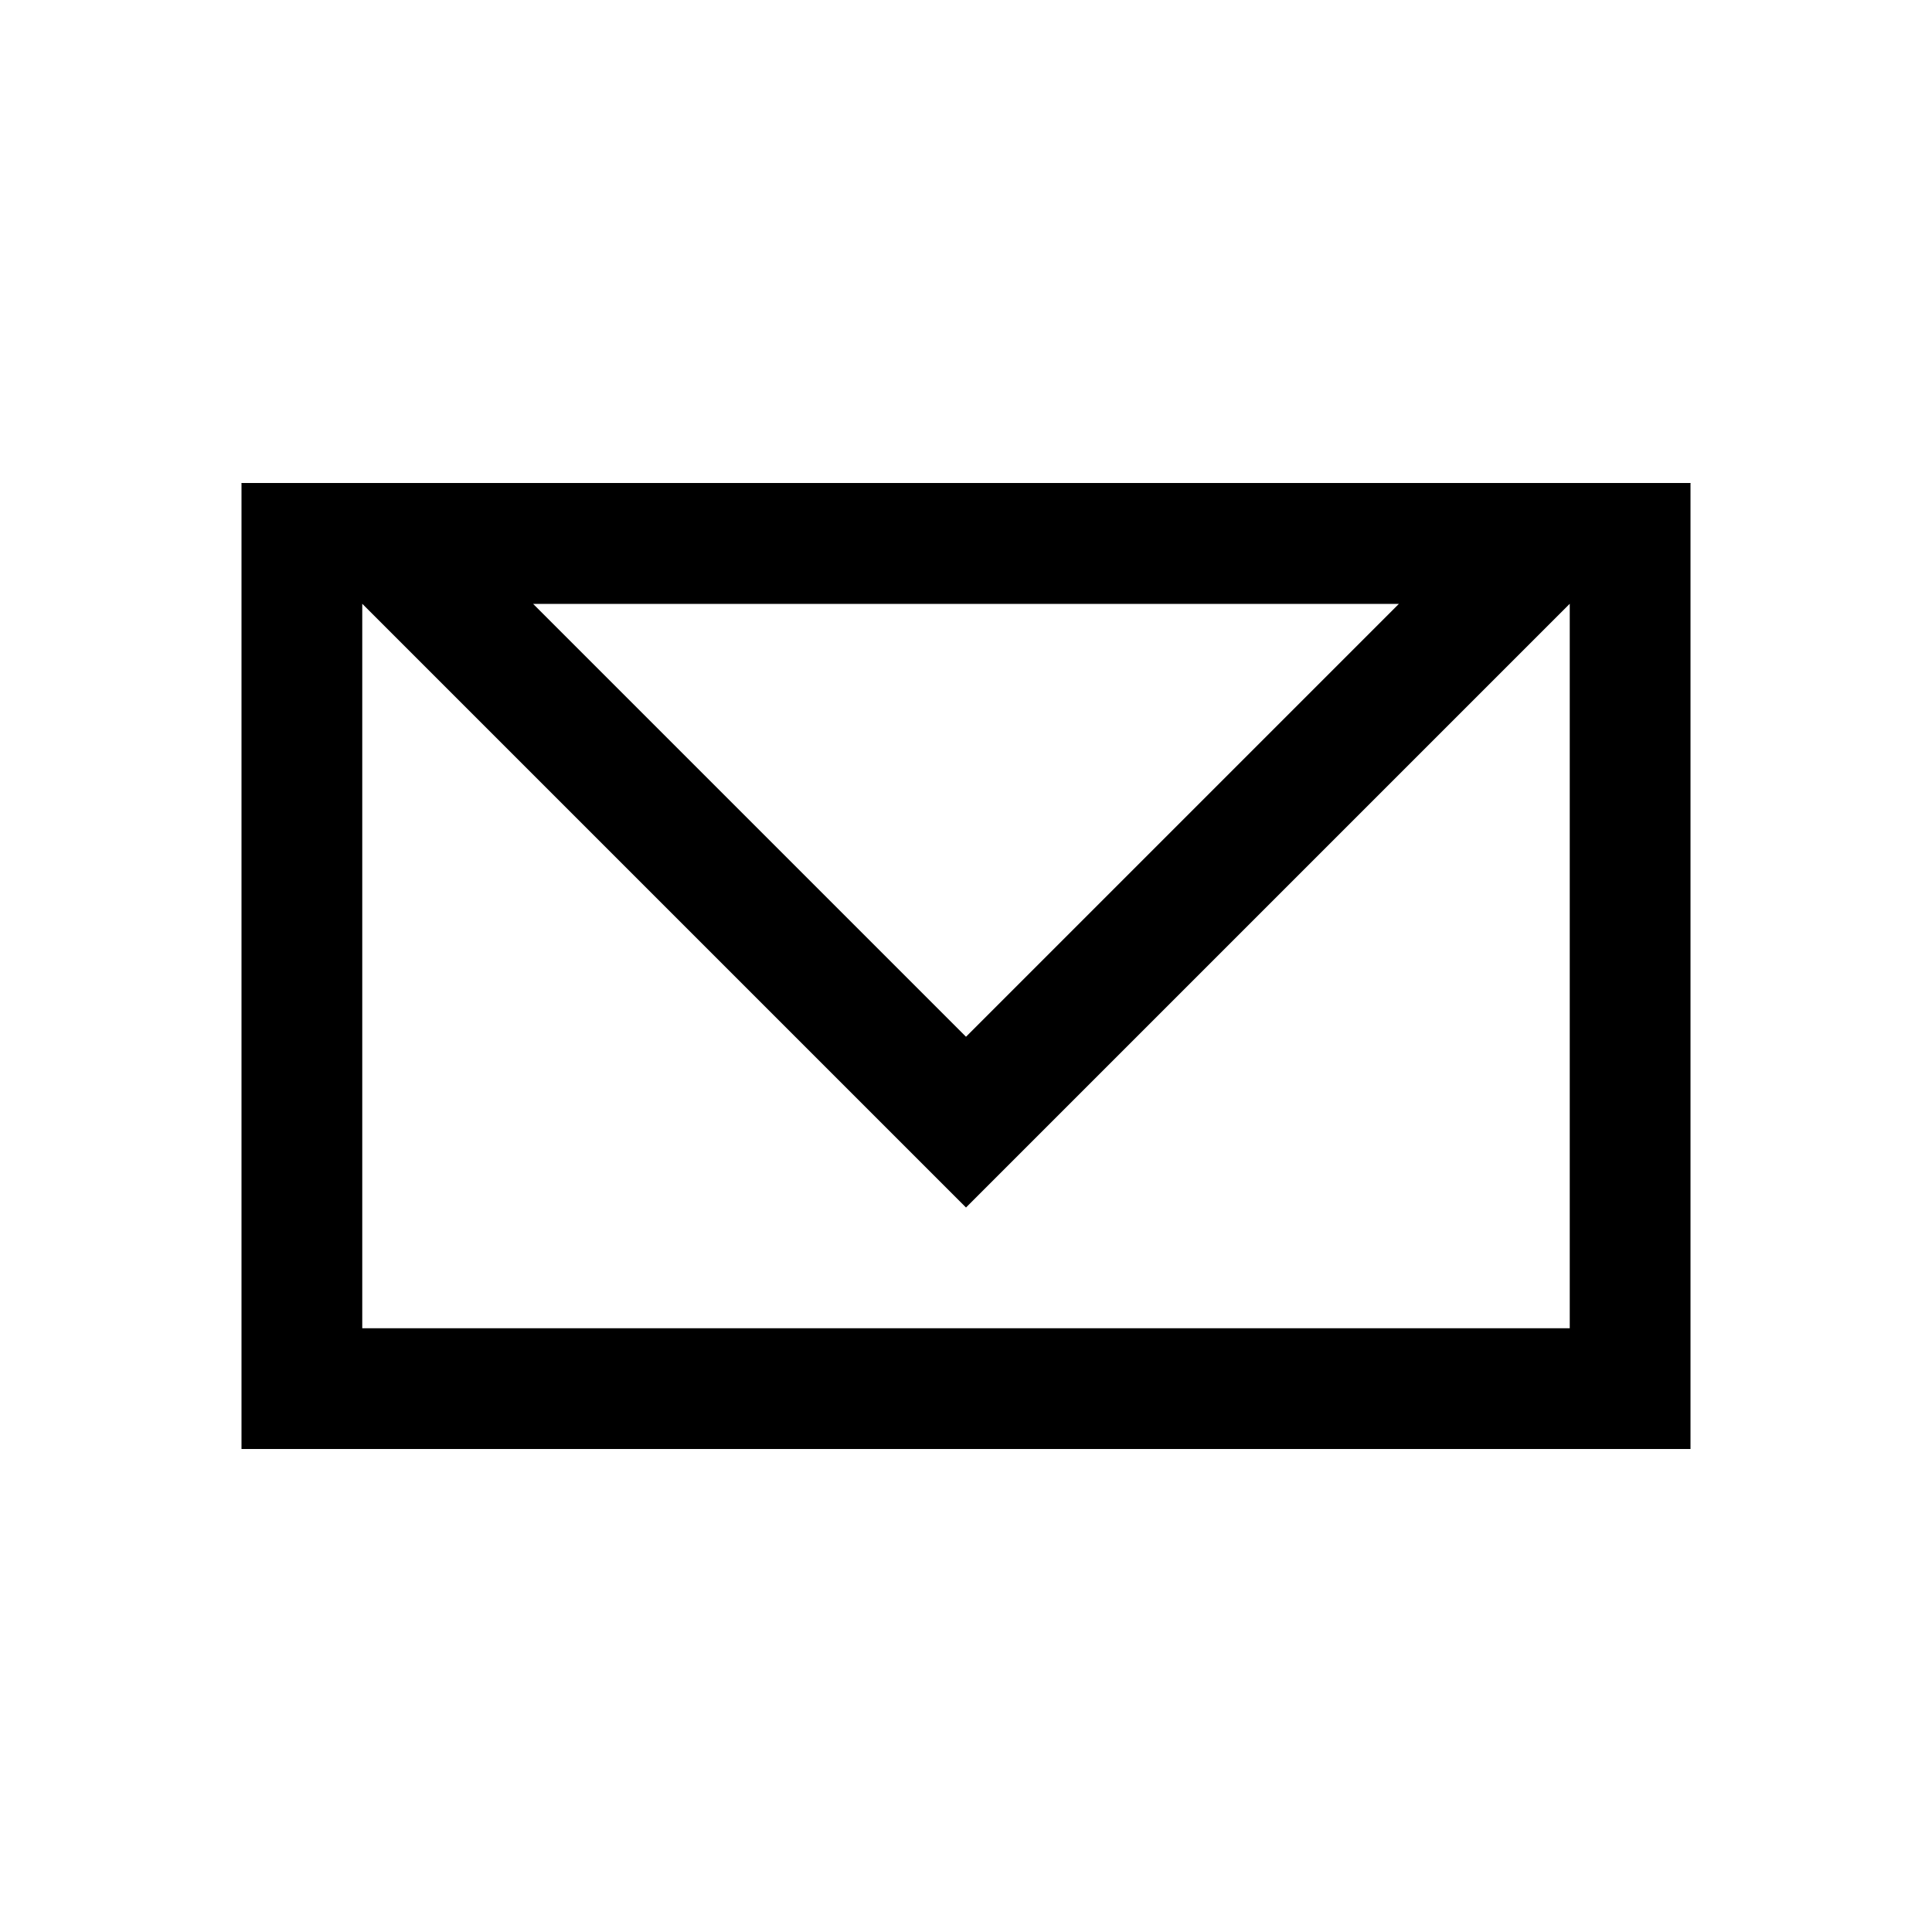
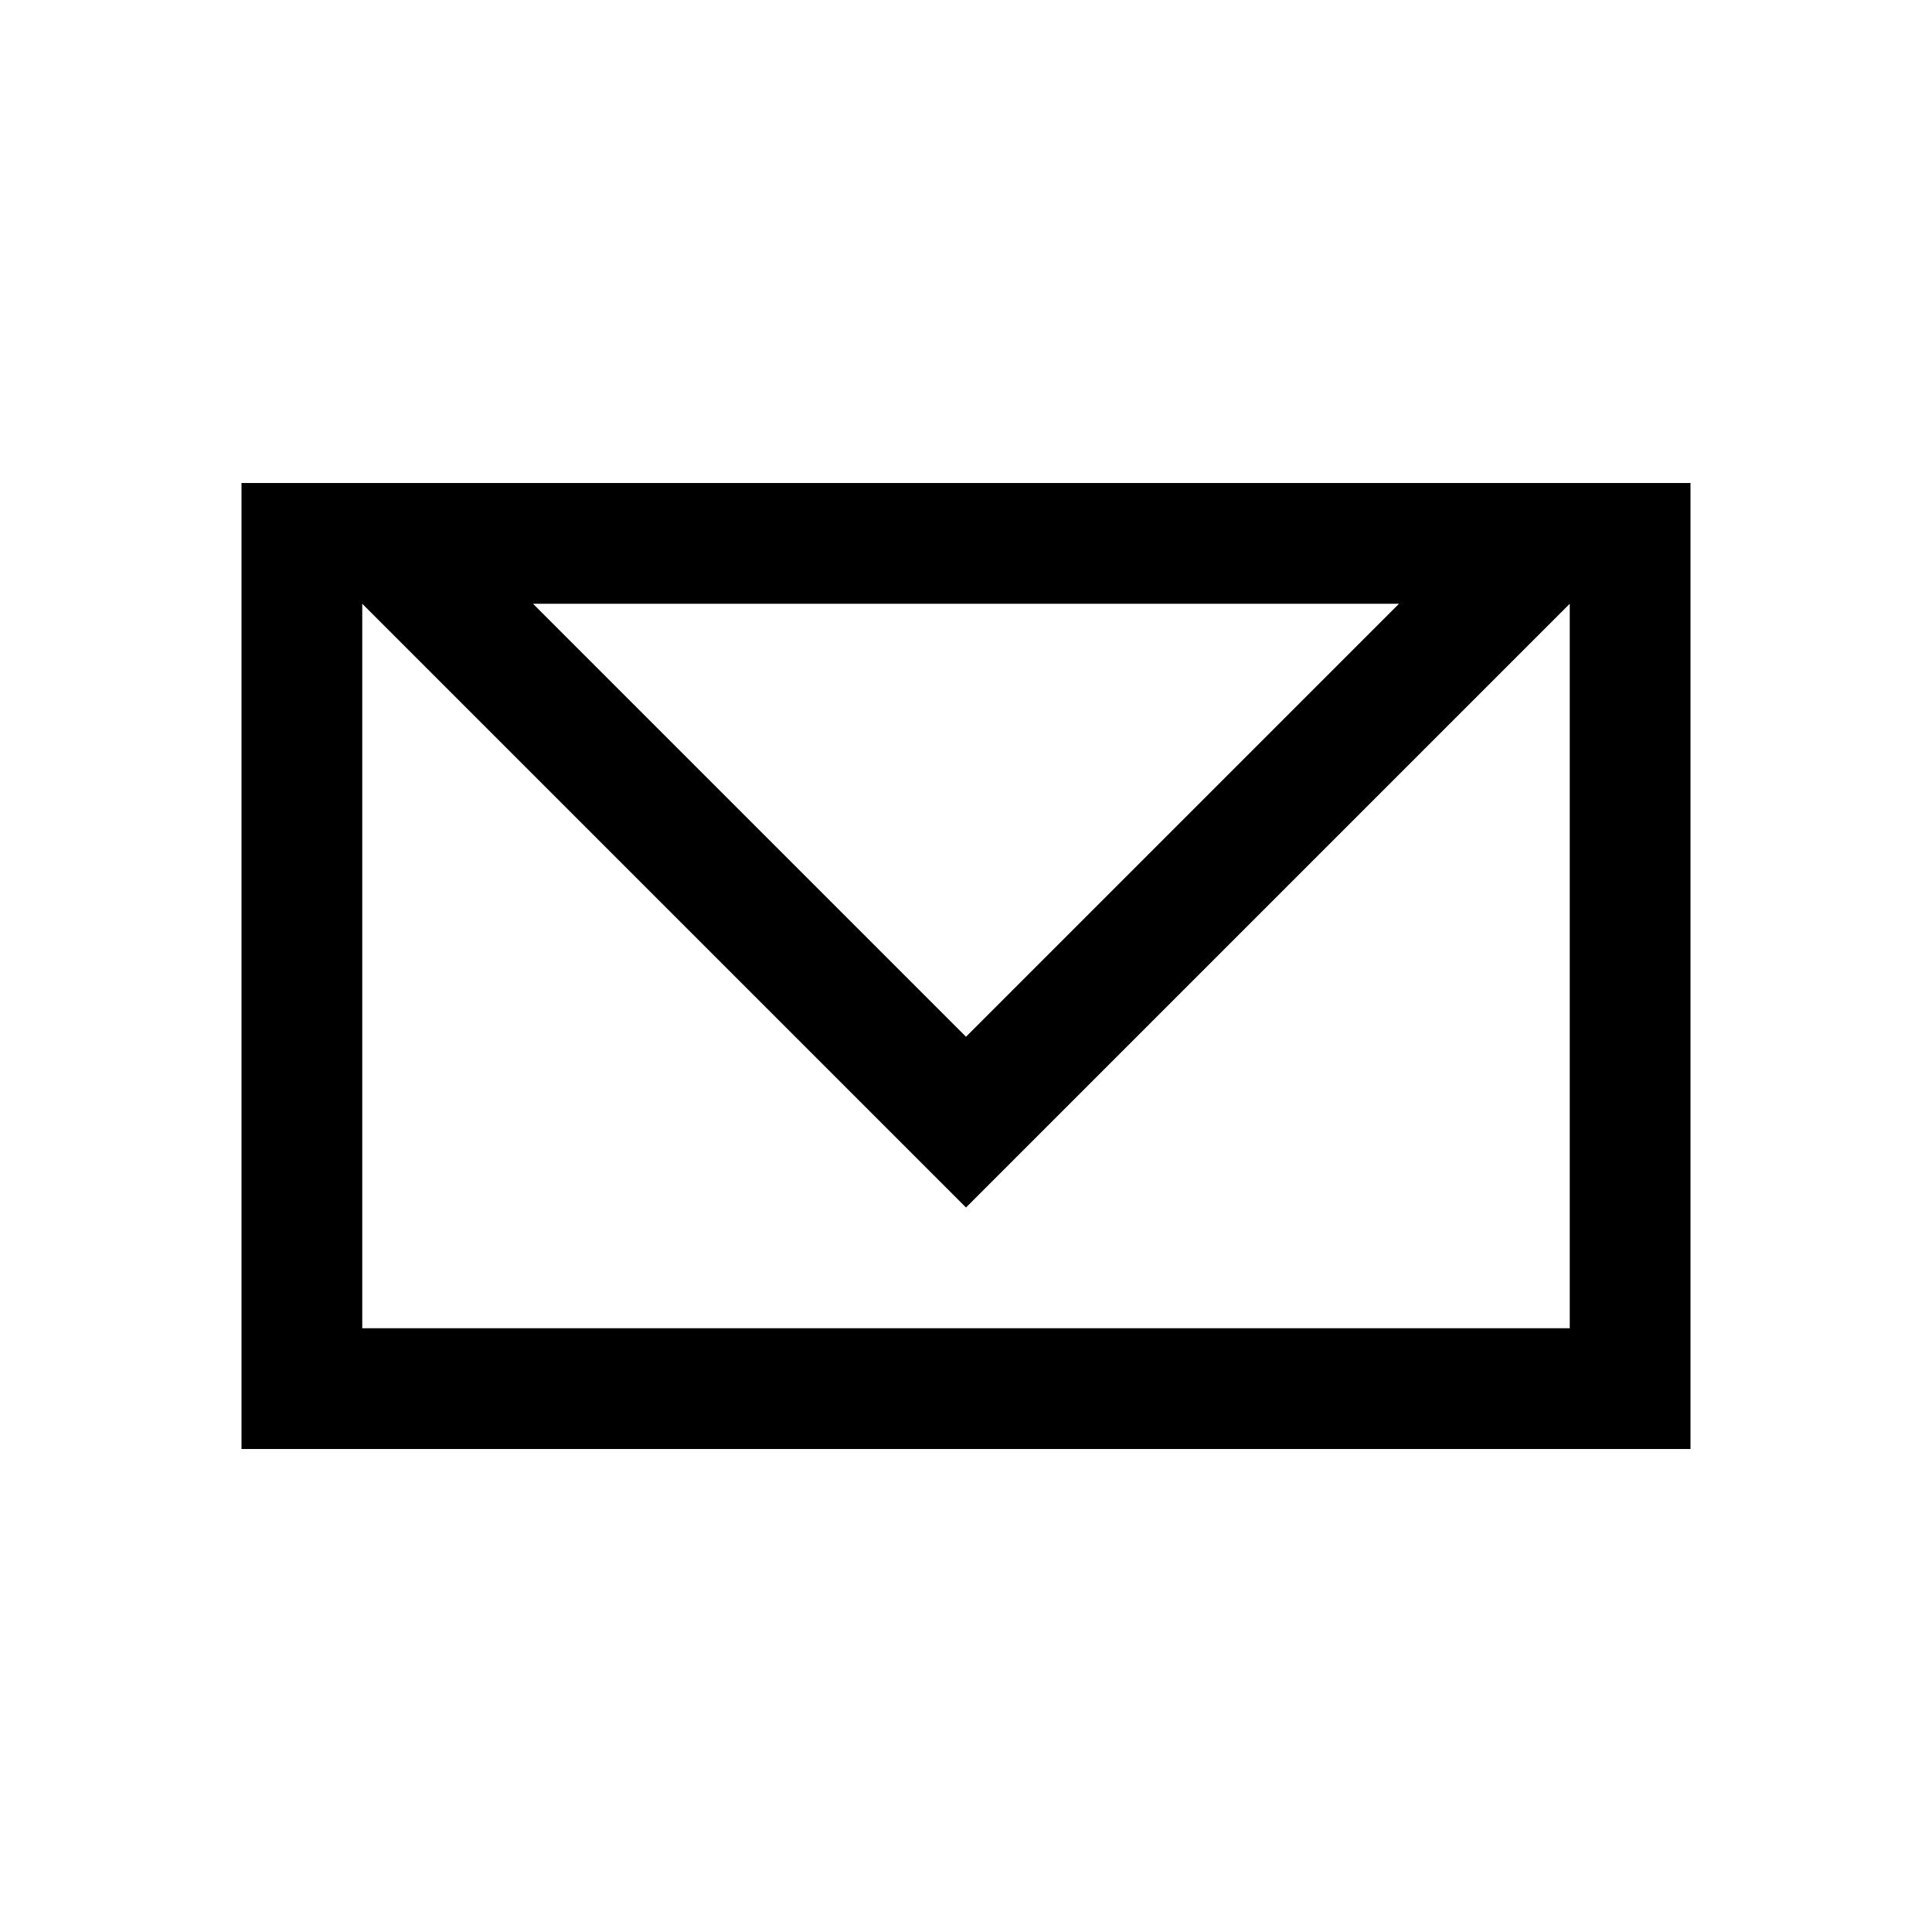
<svg xmlns="http://www.w3.org/2000/svg" width="16" height="16" viewBox="0 0 16 16" fill="none">
-   <rect x="2.5" y="4.5" width="11" height="7" stroke="black" />
-   <path d="M12.793 4.5L8 9.293L3.207 4.5L12.793 4.5Z" stroke="black" />
+   <path fill-rule="evenodd" clip-rule="evenodd" d="M13 5L8.707 9.293L8 10L7.293 9.293L3 5V11H13V5ZM2 4H3H3.414H12.586H13H14V5V11V12H13H3H2V11V5V4ZM4.414 5L8 8.586L11.586 5H4.414Z" fill="black" />
</svg>
